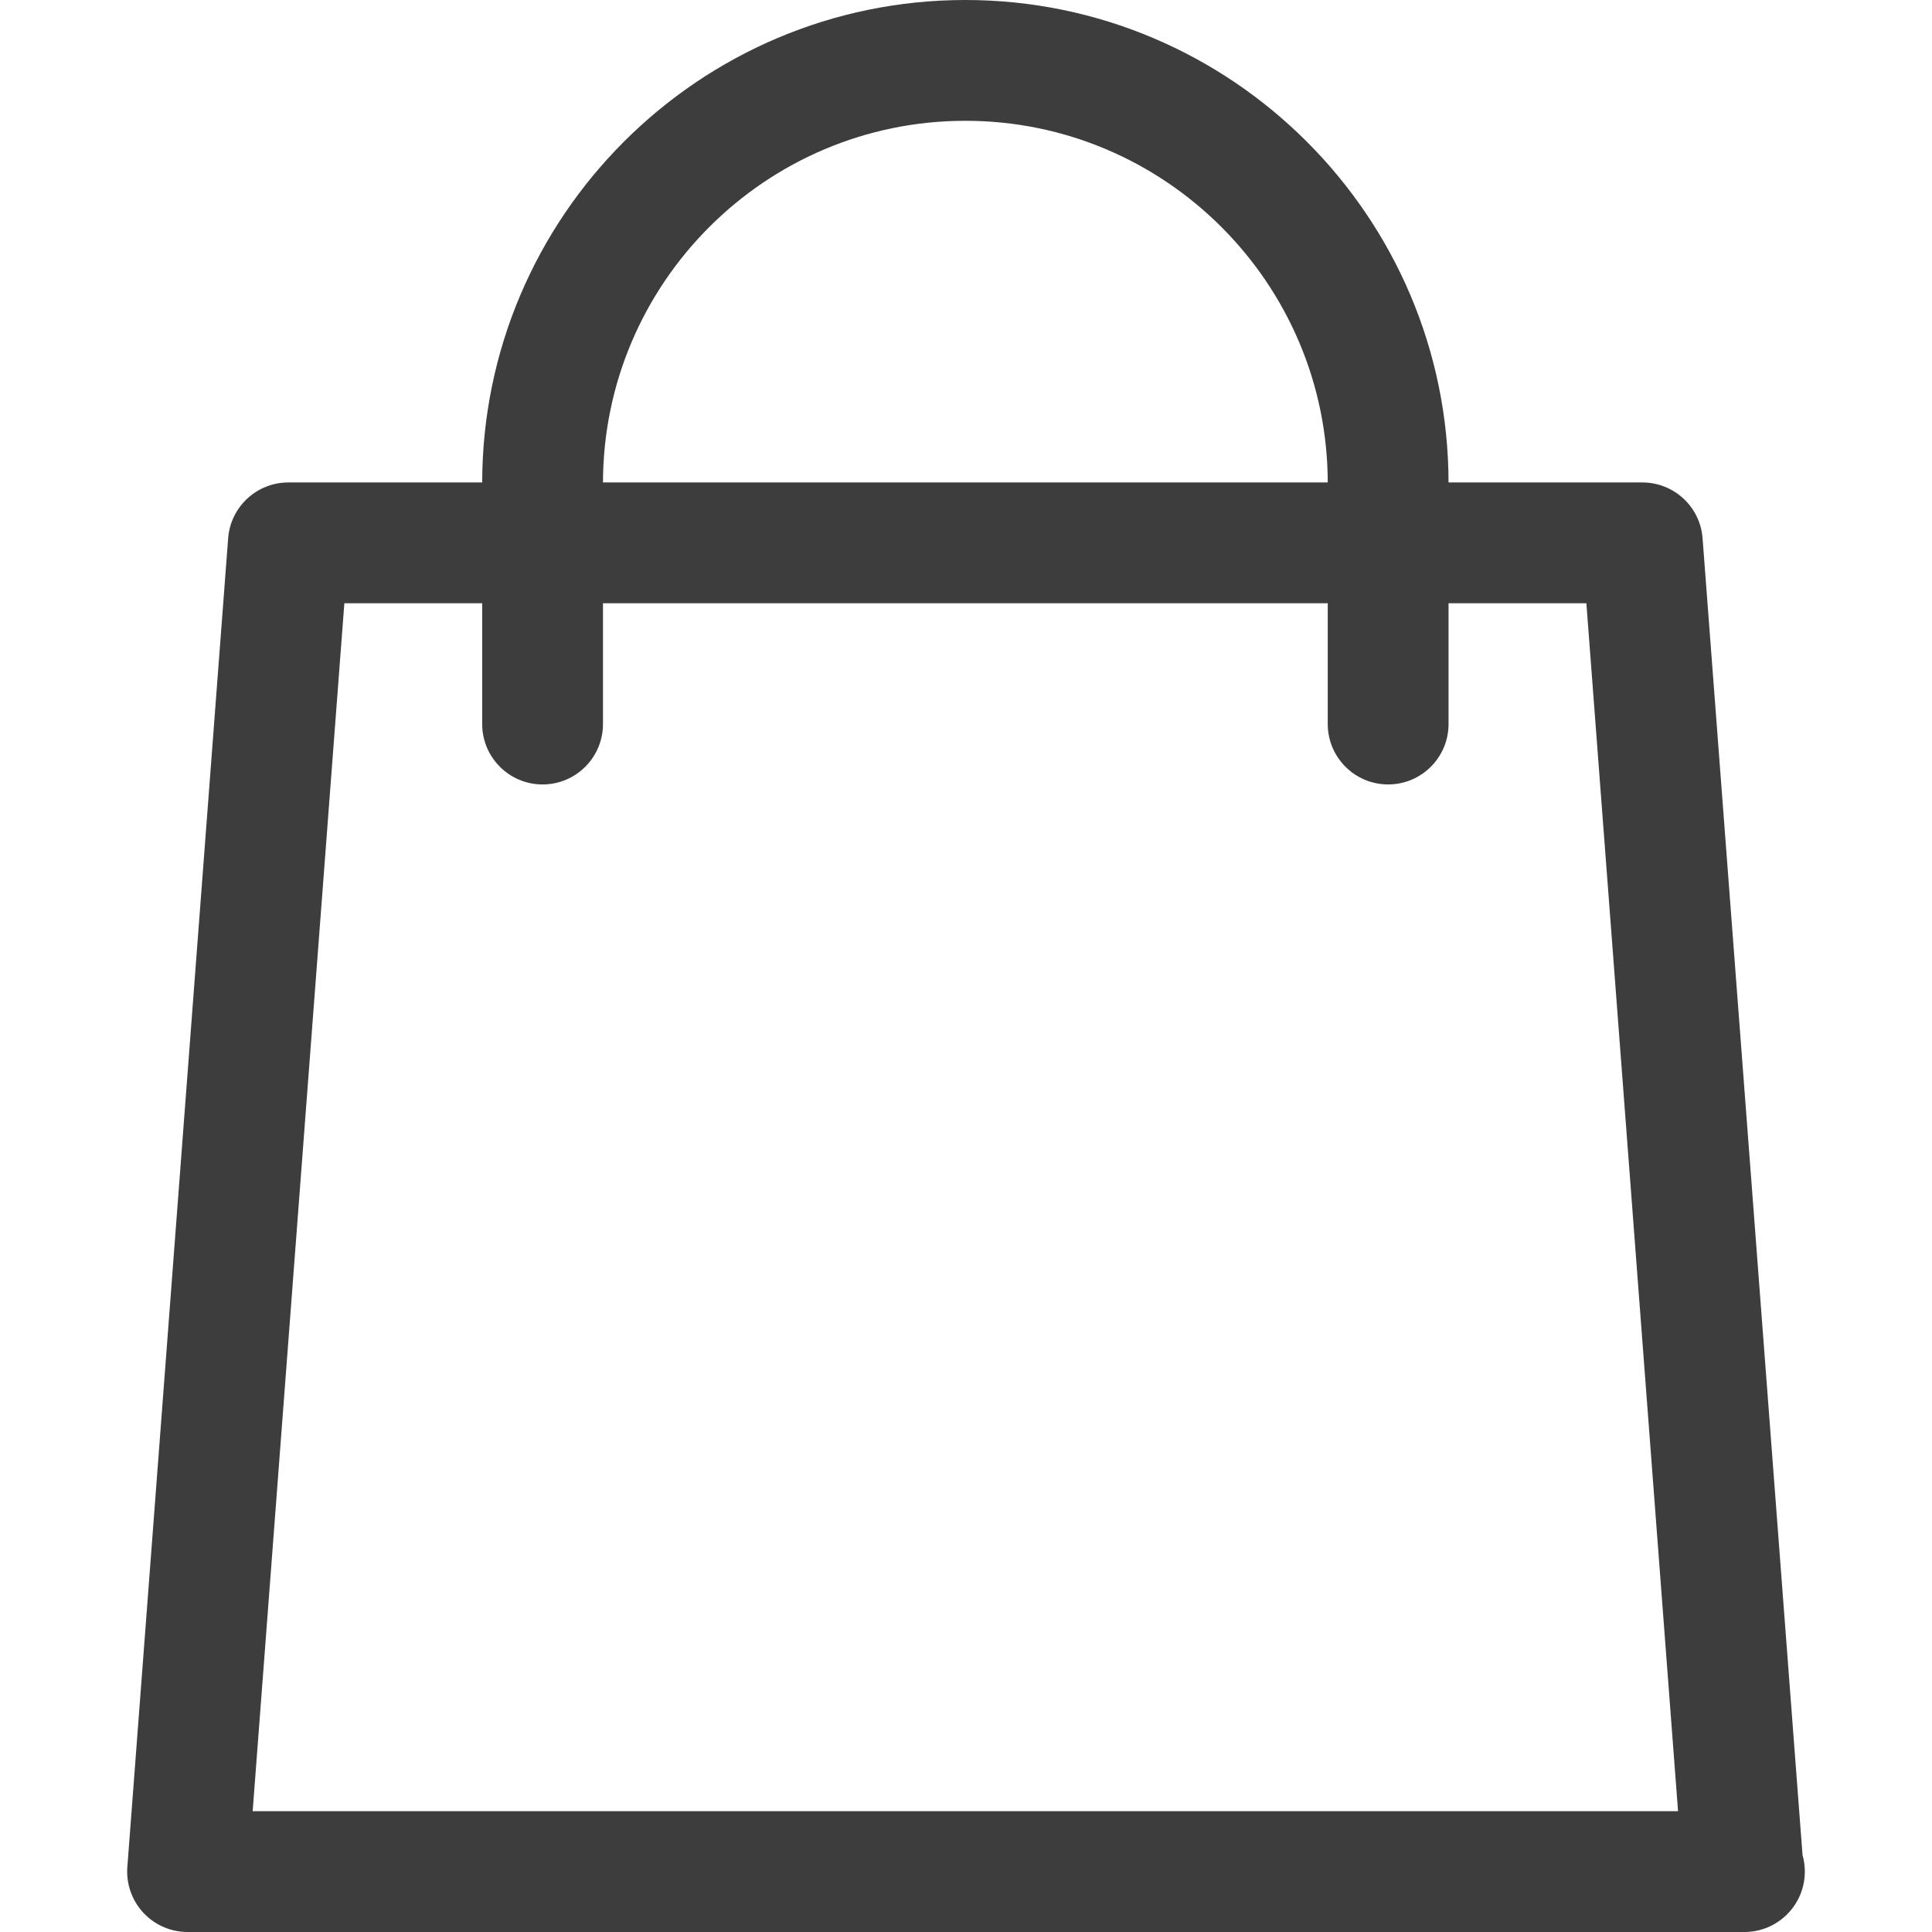
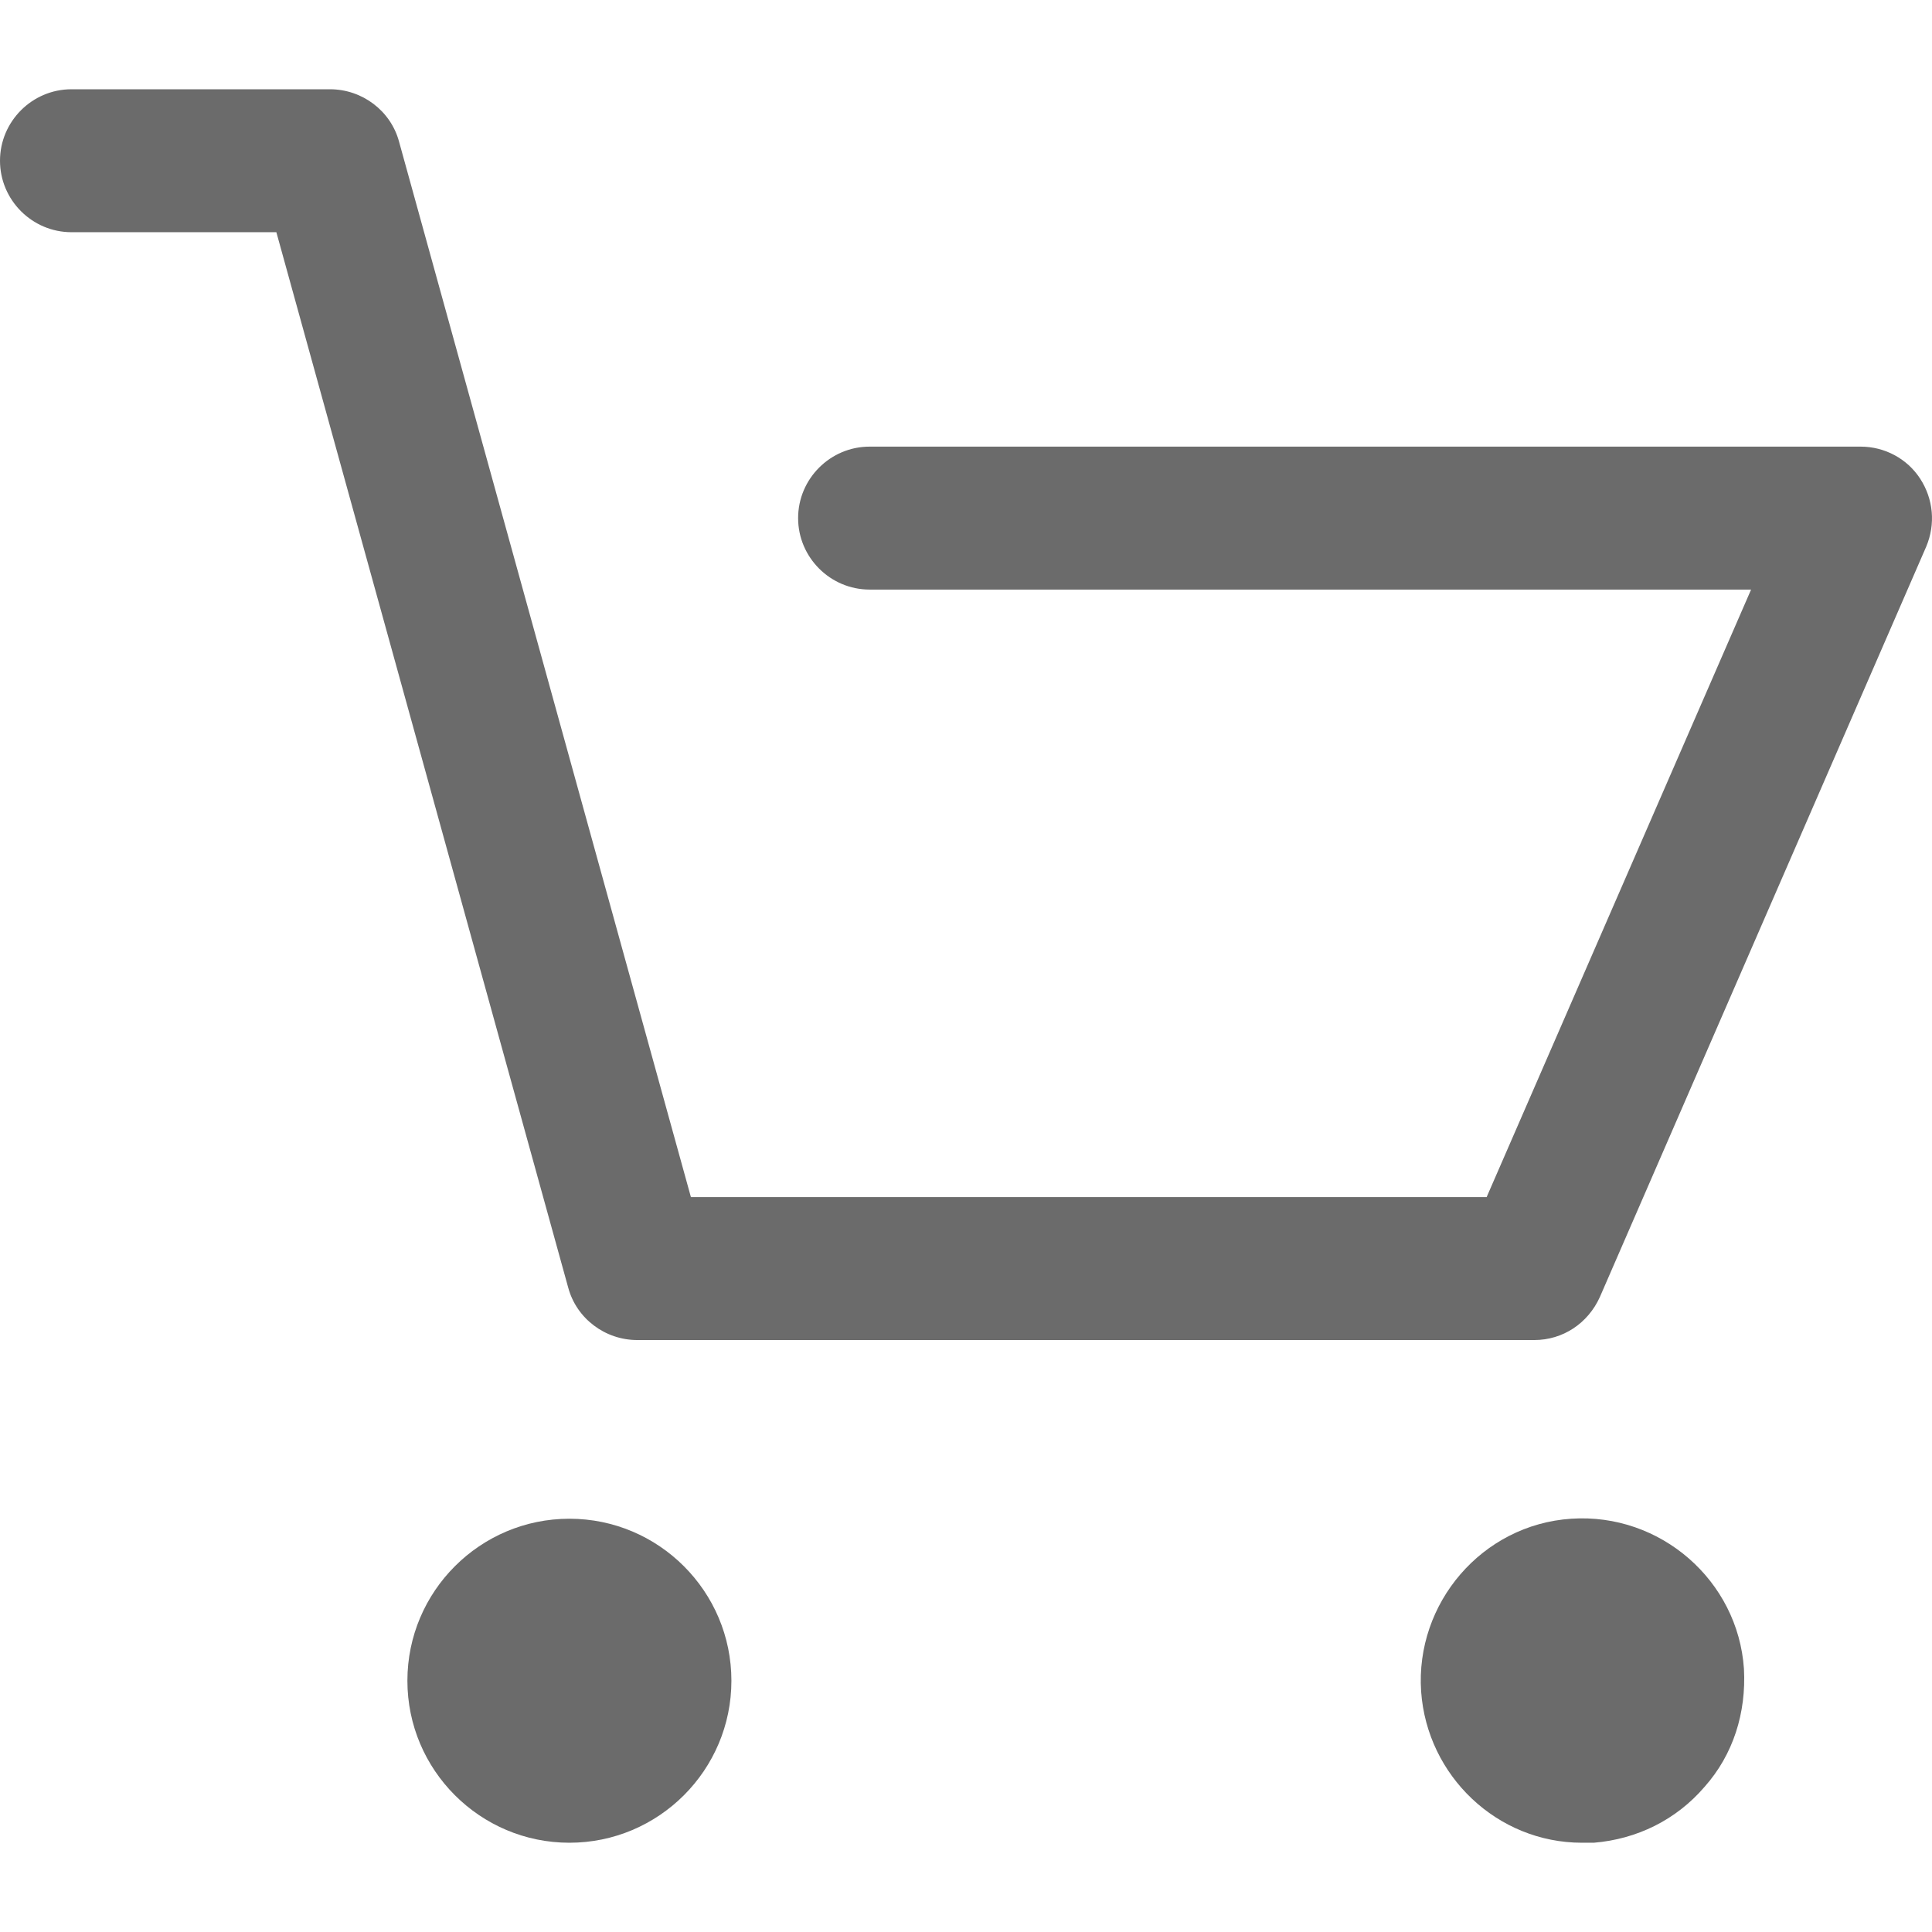
- <svg xmlns="http://www.w3.org/2000/svg" version="1.1" id="Layer_1" x="0px" y="0px" viewBox="0 0 511.808 511.808" style="enable-background:new 0 0 511.808 511.808;" xml:space="preserve" width="512px" height="512px">
+ <svg xmlns="http://www.w3.org/2000/svg" version="1.1" id="Capa_1" x="0px" y="0px" viewBox="0 0 459.529 459.529" style="enable-background:new 0 0 459.529 459.529;" xml:space="preserve" width="512px" height="512px">
  <g>
    <g>
-       <path d="M477.511,491.424l-26.48-348.832c-0.624-8.336-7.584-14.784-15.952-14.784H76.391c-8.368,0-15.328,6.448-15.952,14.8    l-26.704,352c-0.336,4.432,1.2,8.816,4.224,12.08c3.024,3.264,7.28,5.12,11.728,5.12h412.112c0.096,0,0.208,0,0.32,0    c8.832,0,16-7.168,16-16.016C478.119,494.288,477.911,492.816,477.511,491.424z M66.935,479.808l24.288-320h329.024l24.288,320    H66.935z" fill="#3d3d3d" />
-     </g>
-   </g>
-   <g>
-     <g>
-       <path d="M255.735,0c-70.576,0-128,57.44-128,128.032v63.776c0,8.832,7.168,16,16,16c8.832,0,16-7.168,16-16v-63.776    c0-52.96,43.056-96.032,96-96.032c52.944,0,96,43.072,96,96.032v63.776c0,8.832,7.168,16,16,16c8.832,0,16-7.168,16-16v-63.776    C383.735,57.44,326.311,0,255.735,0z" fill="#3d3d3d" />
+       <path d="M17,55.231h48.733l69.417,251.033c1.983,7.367,8.783,12.467,16.433,12.467h213.35c6.8,0,12.75-3.967,15.583-10.2    l77.633-178.5c2.267-5.383,1.7-11.333-1.417-16.15c-3.117-4.817-8.5-7.65-14.167-7.65H206.833c-9.35,0-17,7.65-17,17    s7.65,17,17,17H416.5l-62.9,144.5H164.333L94.917,33.698c-1.983-7.367-8.783-12.467-16.433-12.467H17c-9.35,0-17,7.65-17,17    S7.65,55.231,17,55.231z" fill="#6b6b6b" />
+       <path d="M135.433,438.298c21.25,0,38.533-17.283,38.533-38.533s-17.283-38.533-38.533-38.533S96.9,378.514,96.9,399.764    S114.183,438.298,135.433,438.298z" fill="#6b6b6b" />
+       <path d="M376.267,438.298c0.85,0,1.983,0,2.833,0c10.2-0.85,19.55-5.383,26.35-13.317c6.8-7.65,9.917-17.567,9.35-28.05    c-1.417-20.967-19.833-37.117-41.083-35.7c-21.25,1.417-37.117,20.117-35.7,41.083    C339.433,422.431,356.15,438.298,376.267,438.298z" fill="#6b6b6b" />
    </g>
  </g>
  <g>
</g>
  <g>
</g>
  <g>
</g>
  <g>
</g>
  <g>
</g>
  <g>
</g>
  <g>
</g>
  <g>
</g>
  <g>
</g>
  <g>
</g>
  <g>
</g>
  <g>
</g>
  <g>
</g>
  <g>
</g>
  <g>
</g>
</svg>
